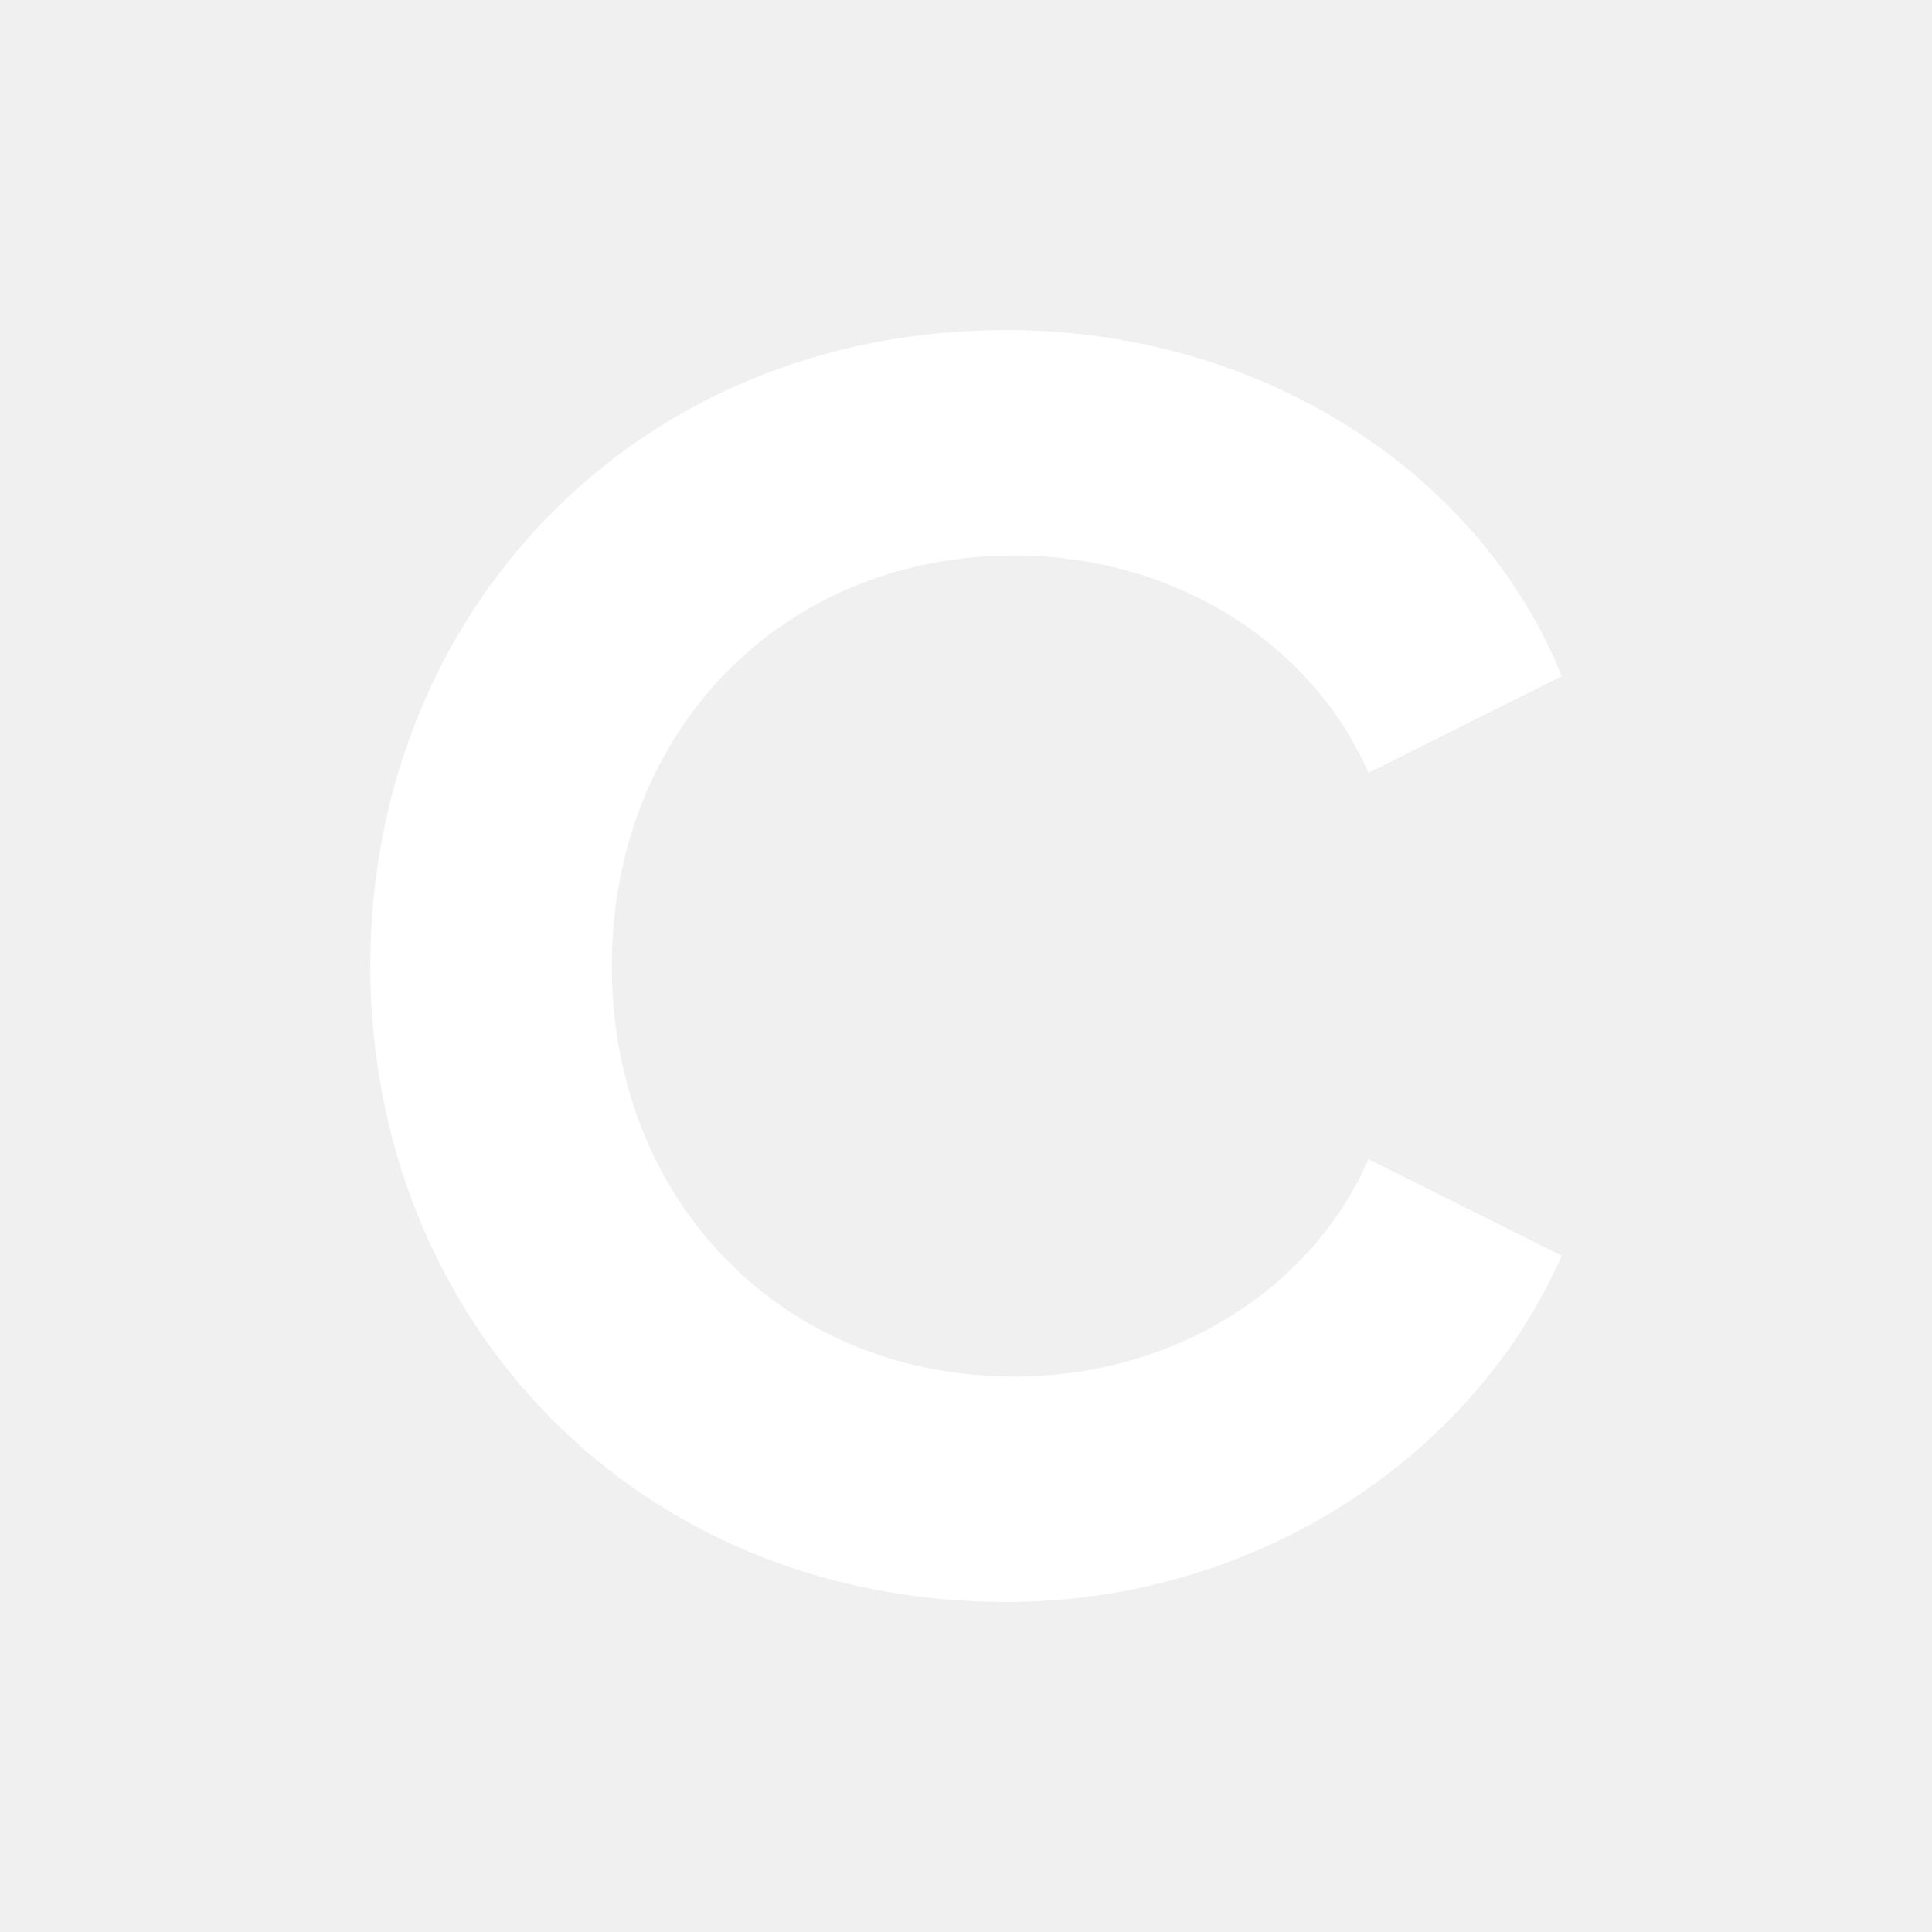
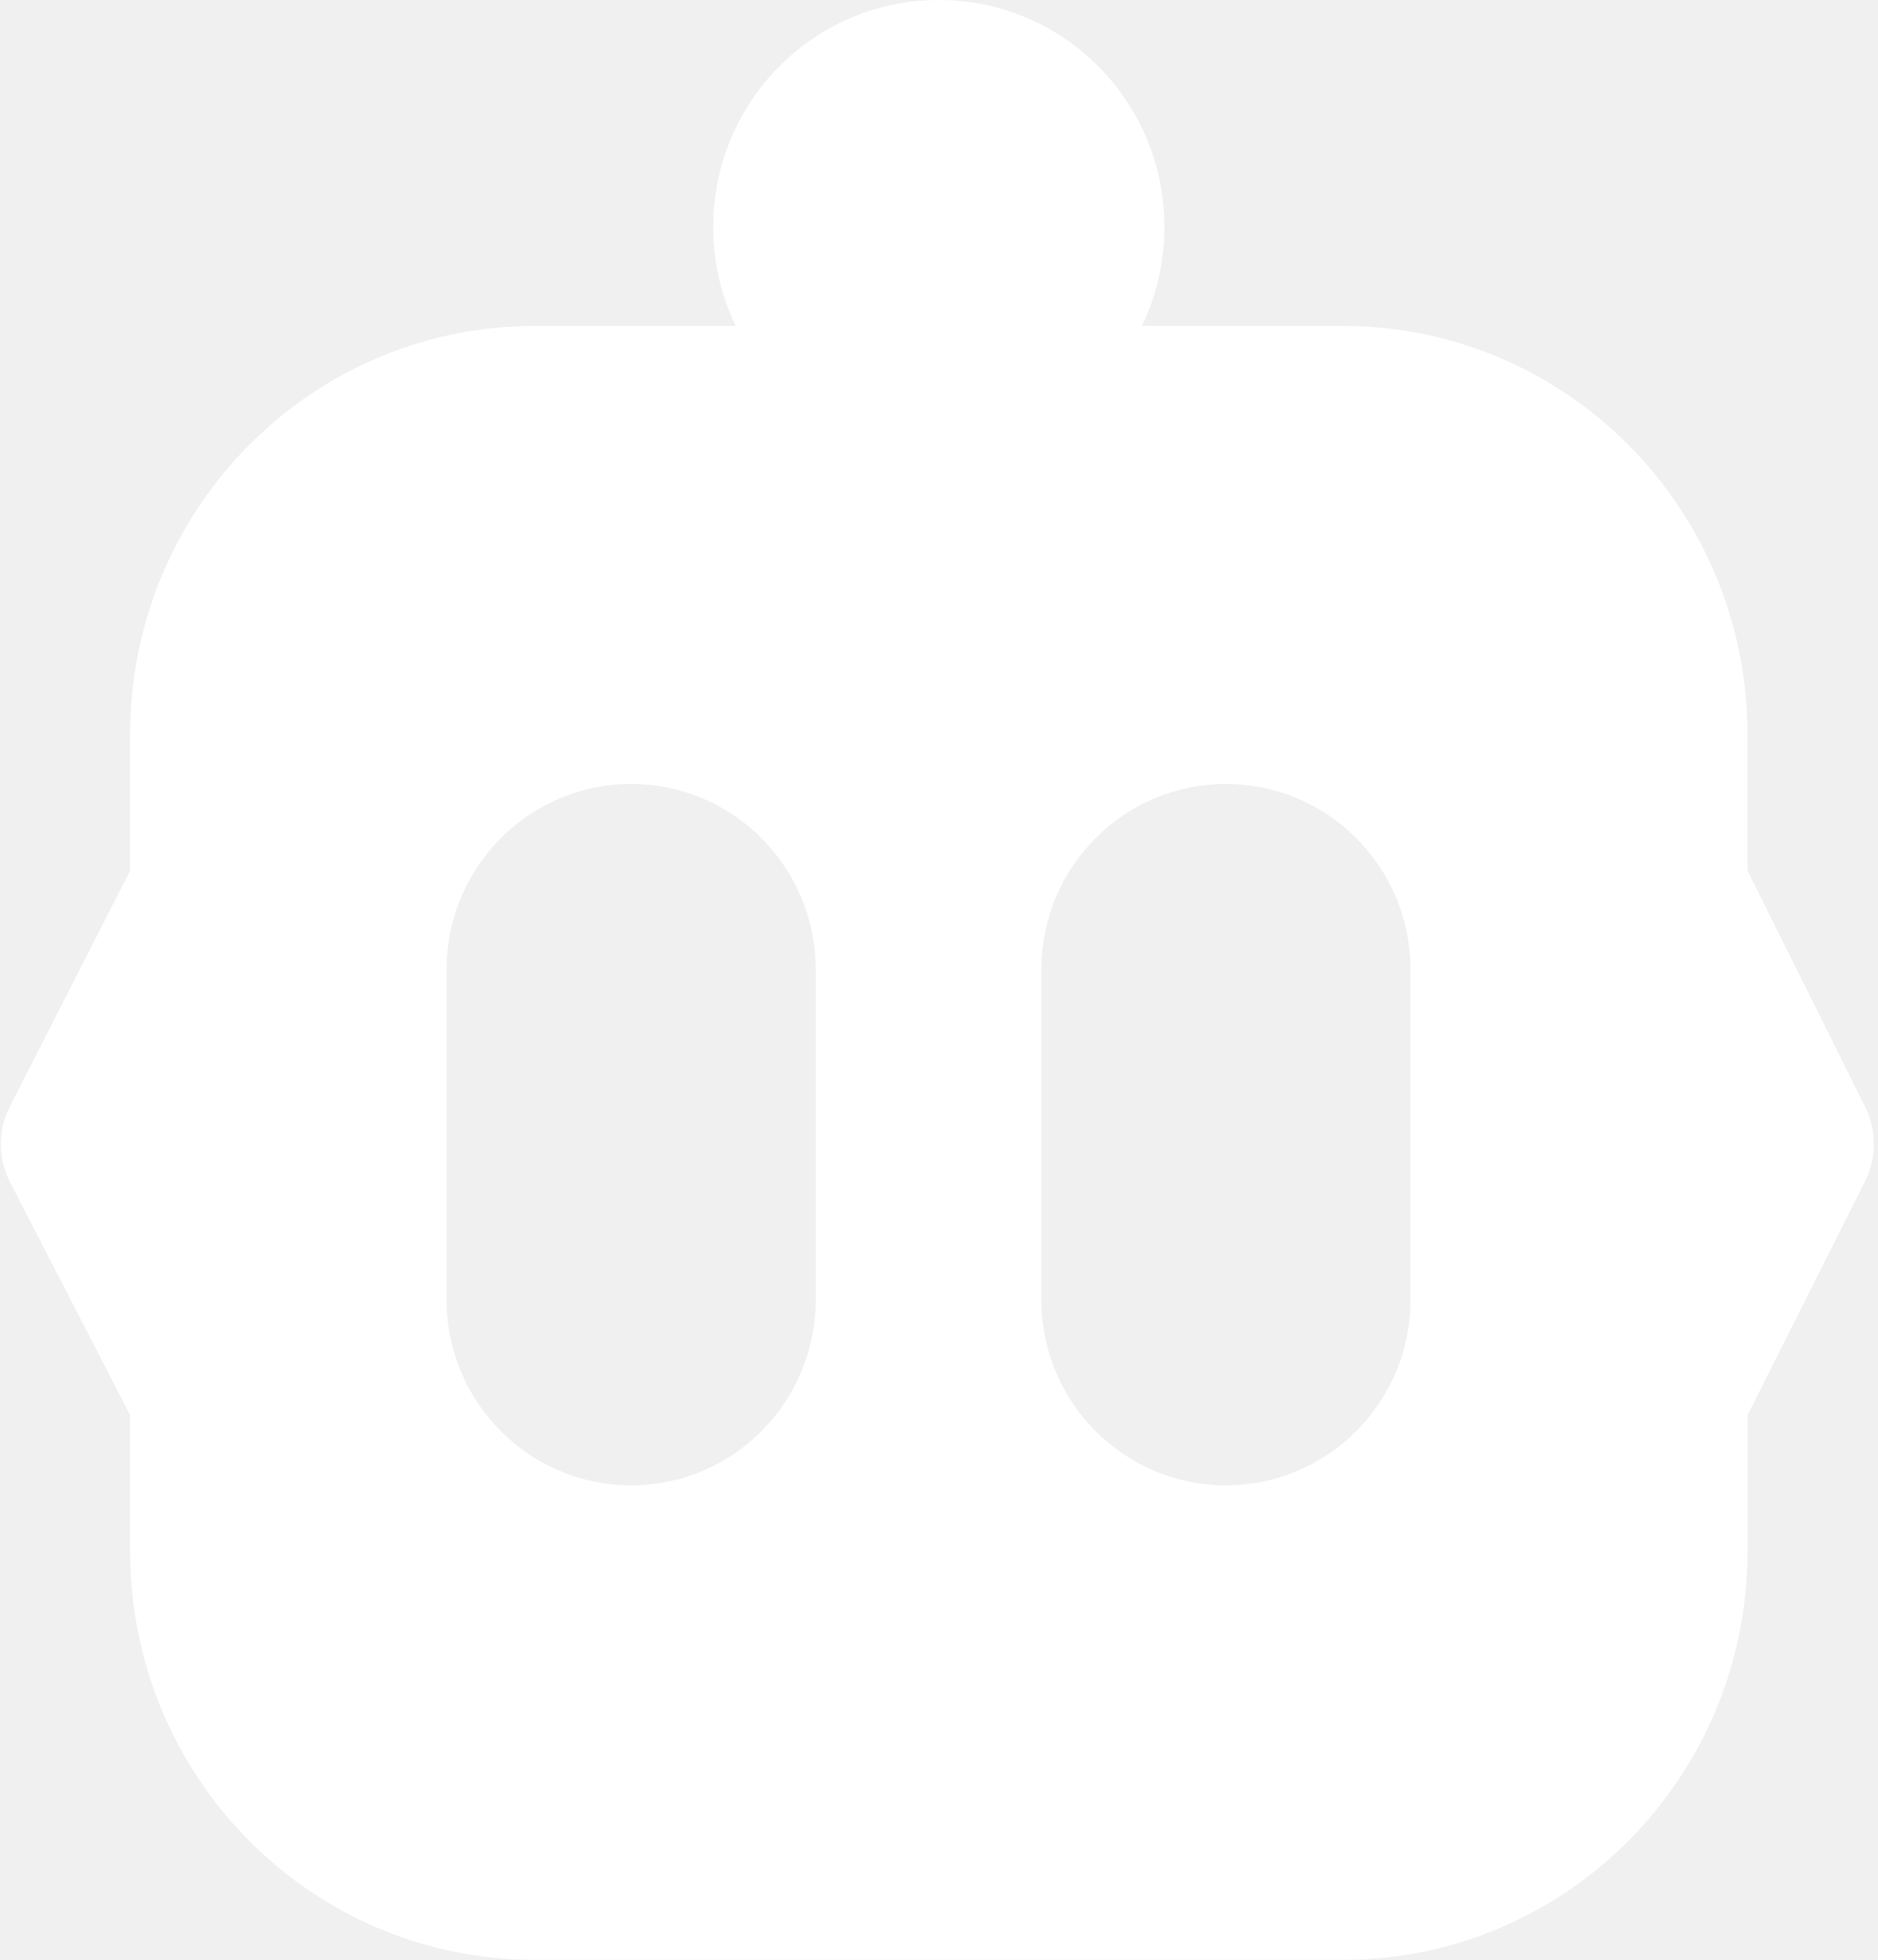
- <svg xmlns="http://www.w3.org/2000/svg" fill="#fff" fill-rule="evenodd" height="1em" style="flex:none;line-height:1" viewBox="0 0 24 24" width="1em">
-   <path d="M19.4 8.4C18.4 5.9 15.7 4.1 12.5 4.1 7.9 4.1 4.6 7.6 4.6 12s3.3 7.9 7.9 7.9c3.1 0 5.8-1.8 6.9-4.3l-2.4-1.2c-.7 1.6-2.4 2.7-4.4 2.7-2.9 0-5-2.2-5-5.1s2.1-5.1 5-5.1c2 0 3.7 1.1 4.4 2.7l2.4-1.2z" />
+ <svg xmlns="http://www.w3.org/2000/svg" fill="#fff" viewBox="0 0 466.73 487.04">
+   <path d="M463.6,275.08l-29.26-58.75v-33.83c0-56.08-45.01-101.5-100.53-101.5h-50.01c3.62-7.43,5.61-15.79,5.61-24.61,0-31.17-25.08-56.39-56.07-56.39s-56.07,25.22-56.07,56.39c0,8.82,1.99,17.17,5.61,24.61h-50.01c-55.51,0-100.52,45.42-100.52,101.5v33.83l-29.87,58.59c-3.01,5.9-3.01,12.92,0,18.81l29.87,57.93v33.83c0,56.08,45.01,101.5,100.52,101.5h200.95c55.51,0,100.53-45.42,100.53-101.5v-33.83l29.21-58.13c2.9-5.79,2.9-12.61.05-18.46ZM202.75,322.96c0,25.48-20.54,46.14-45.88,46.14s-45.88-20.66-45.88-46.14v-82.02c0-25.48,20.54-46.14,45.88-46.14s45.88,20.66,45.88,46.14v82.02ZM350.58,322.96c0,25.48-20.54,46.14-45.88,46.14s-45.88-20.66-45.88-46.14v-82.02c0-25.48,20.54-46.14,45.88-46.14s45.88,20.66,45.88,46.14v82.02Z" />
</svg>
